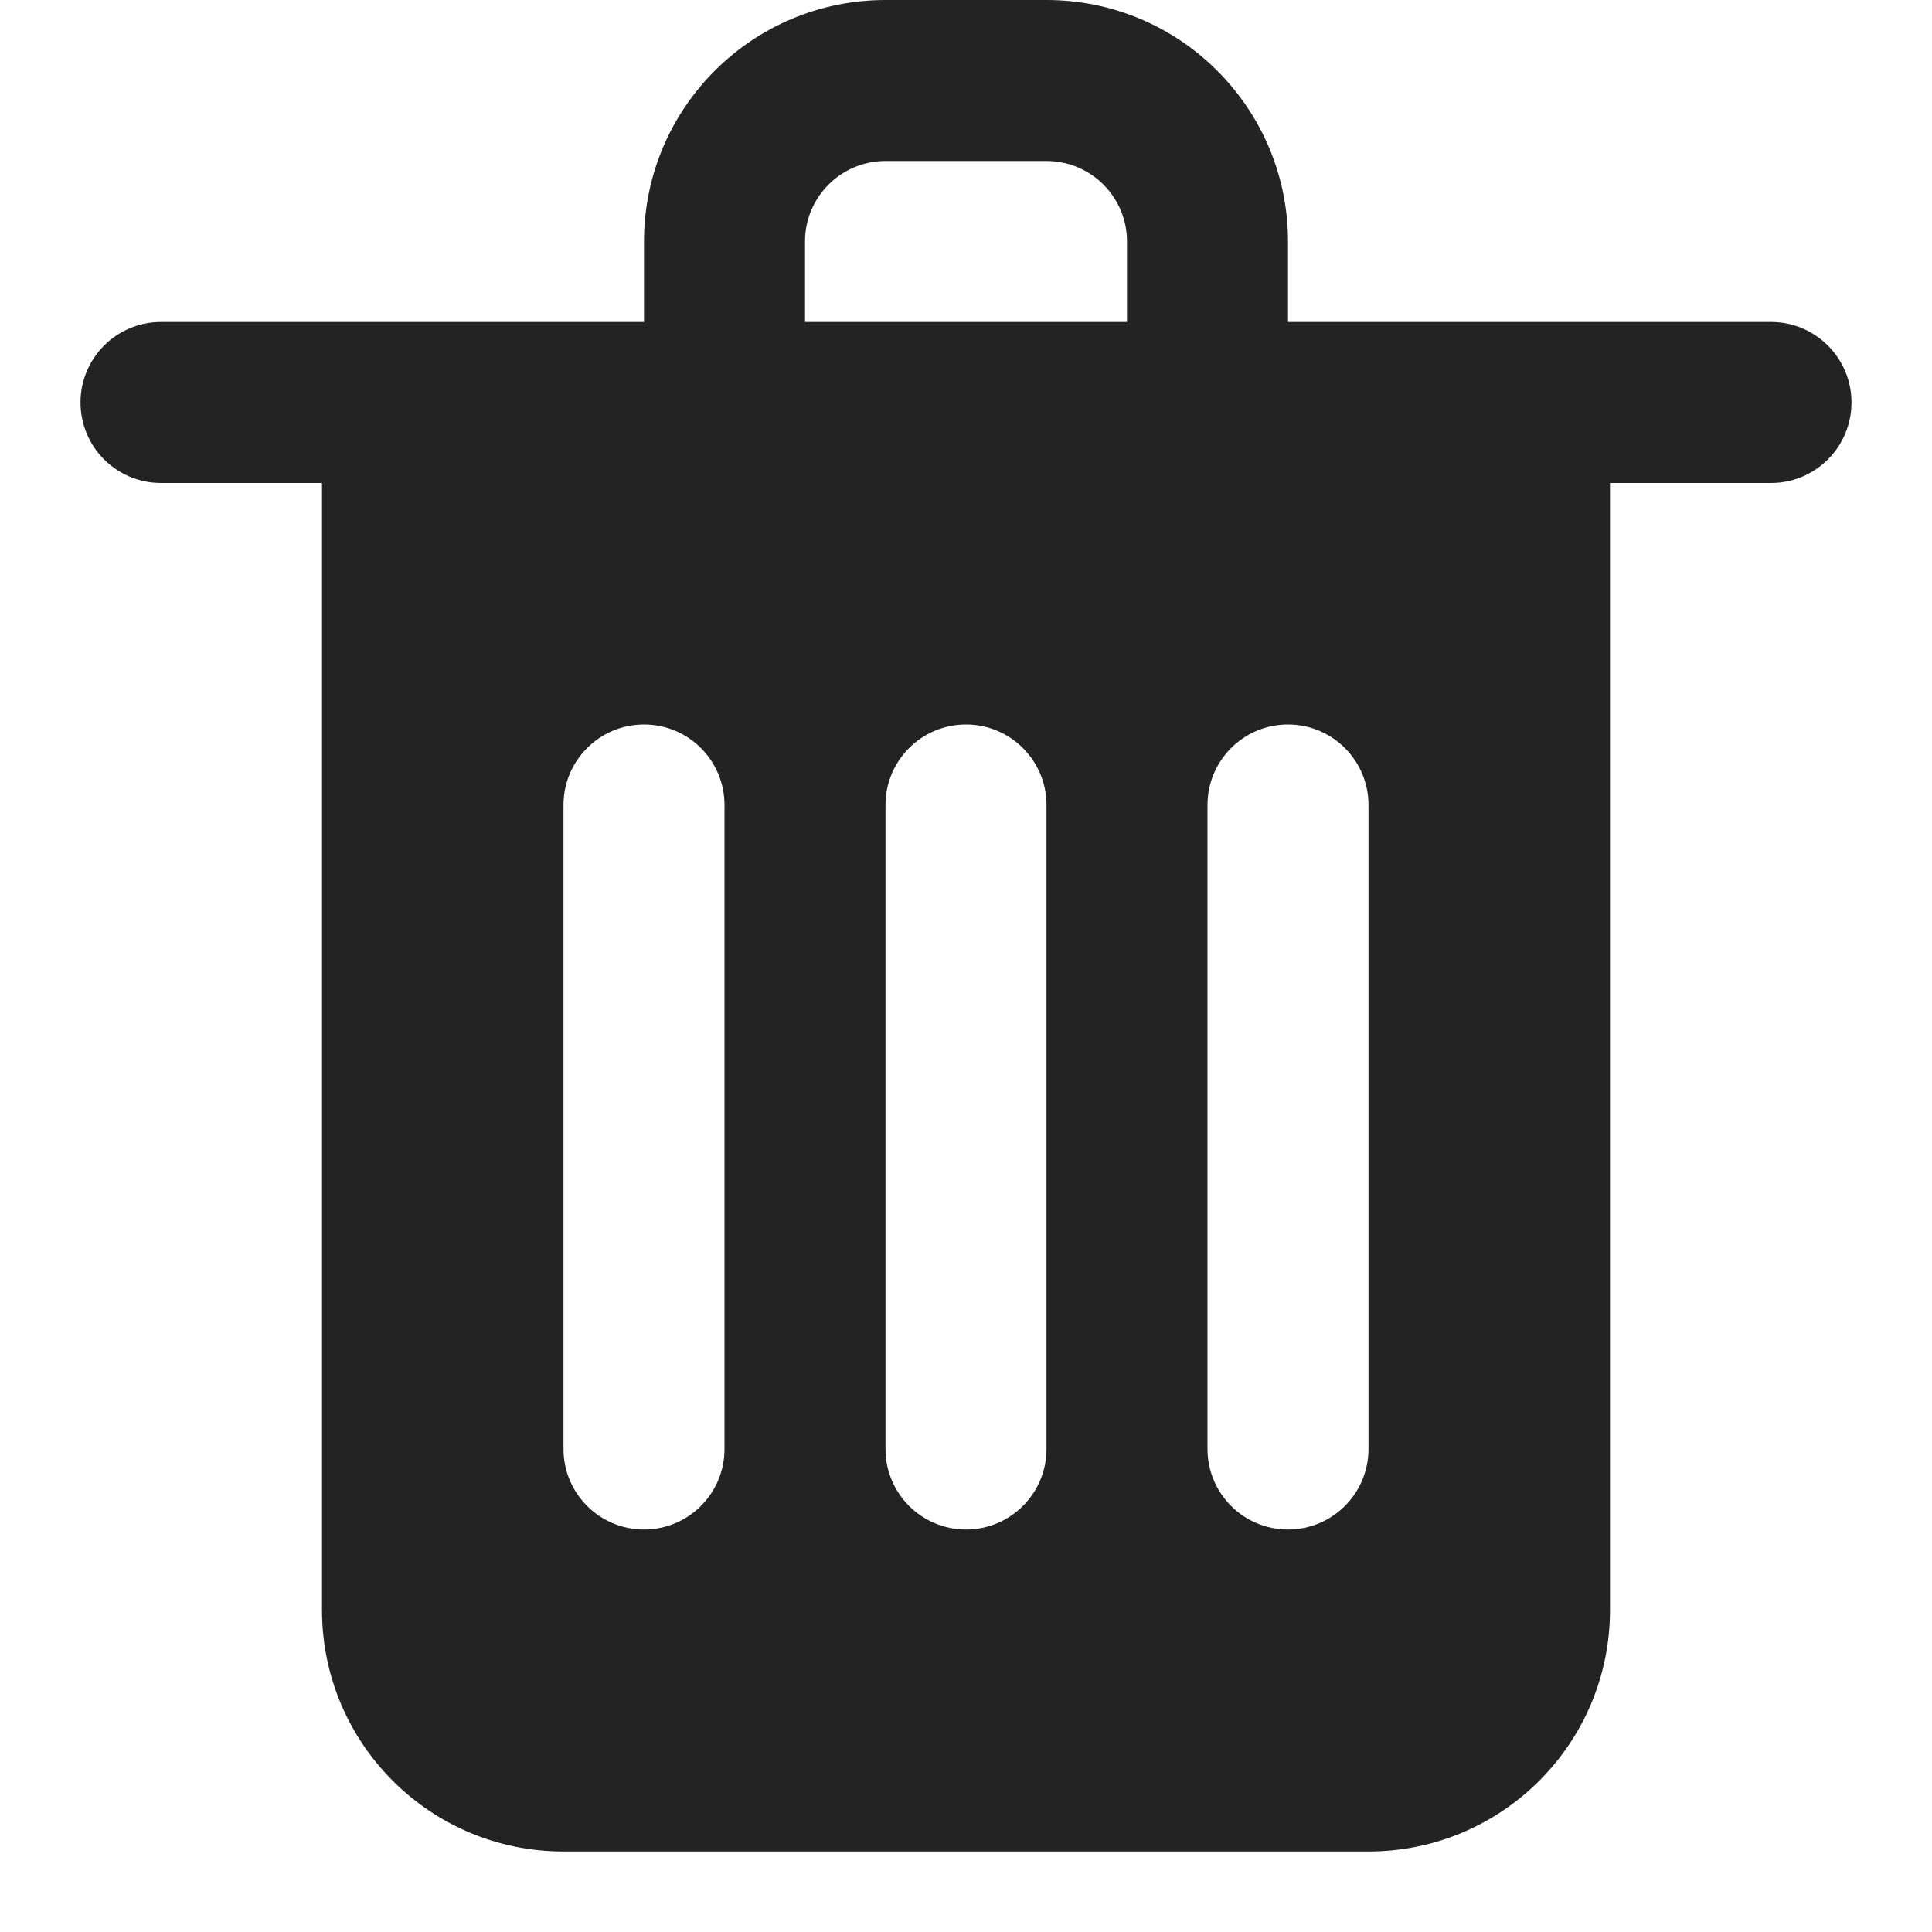
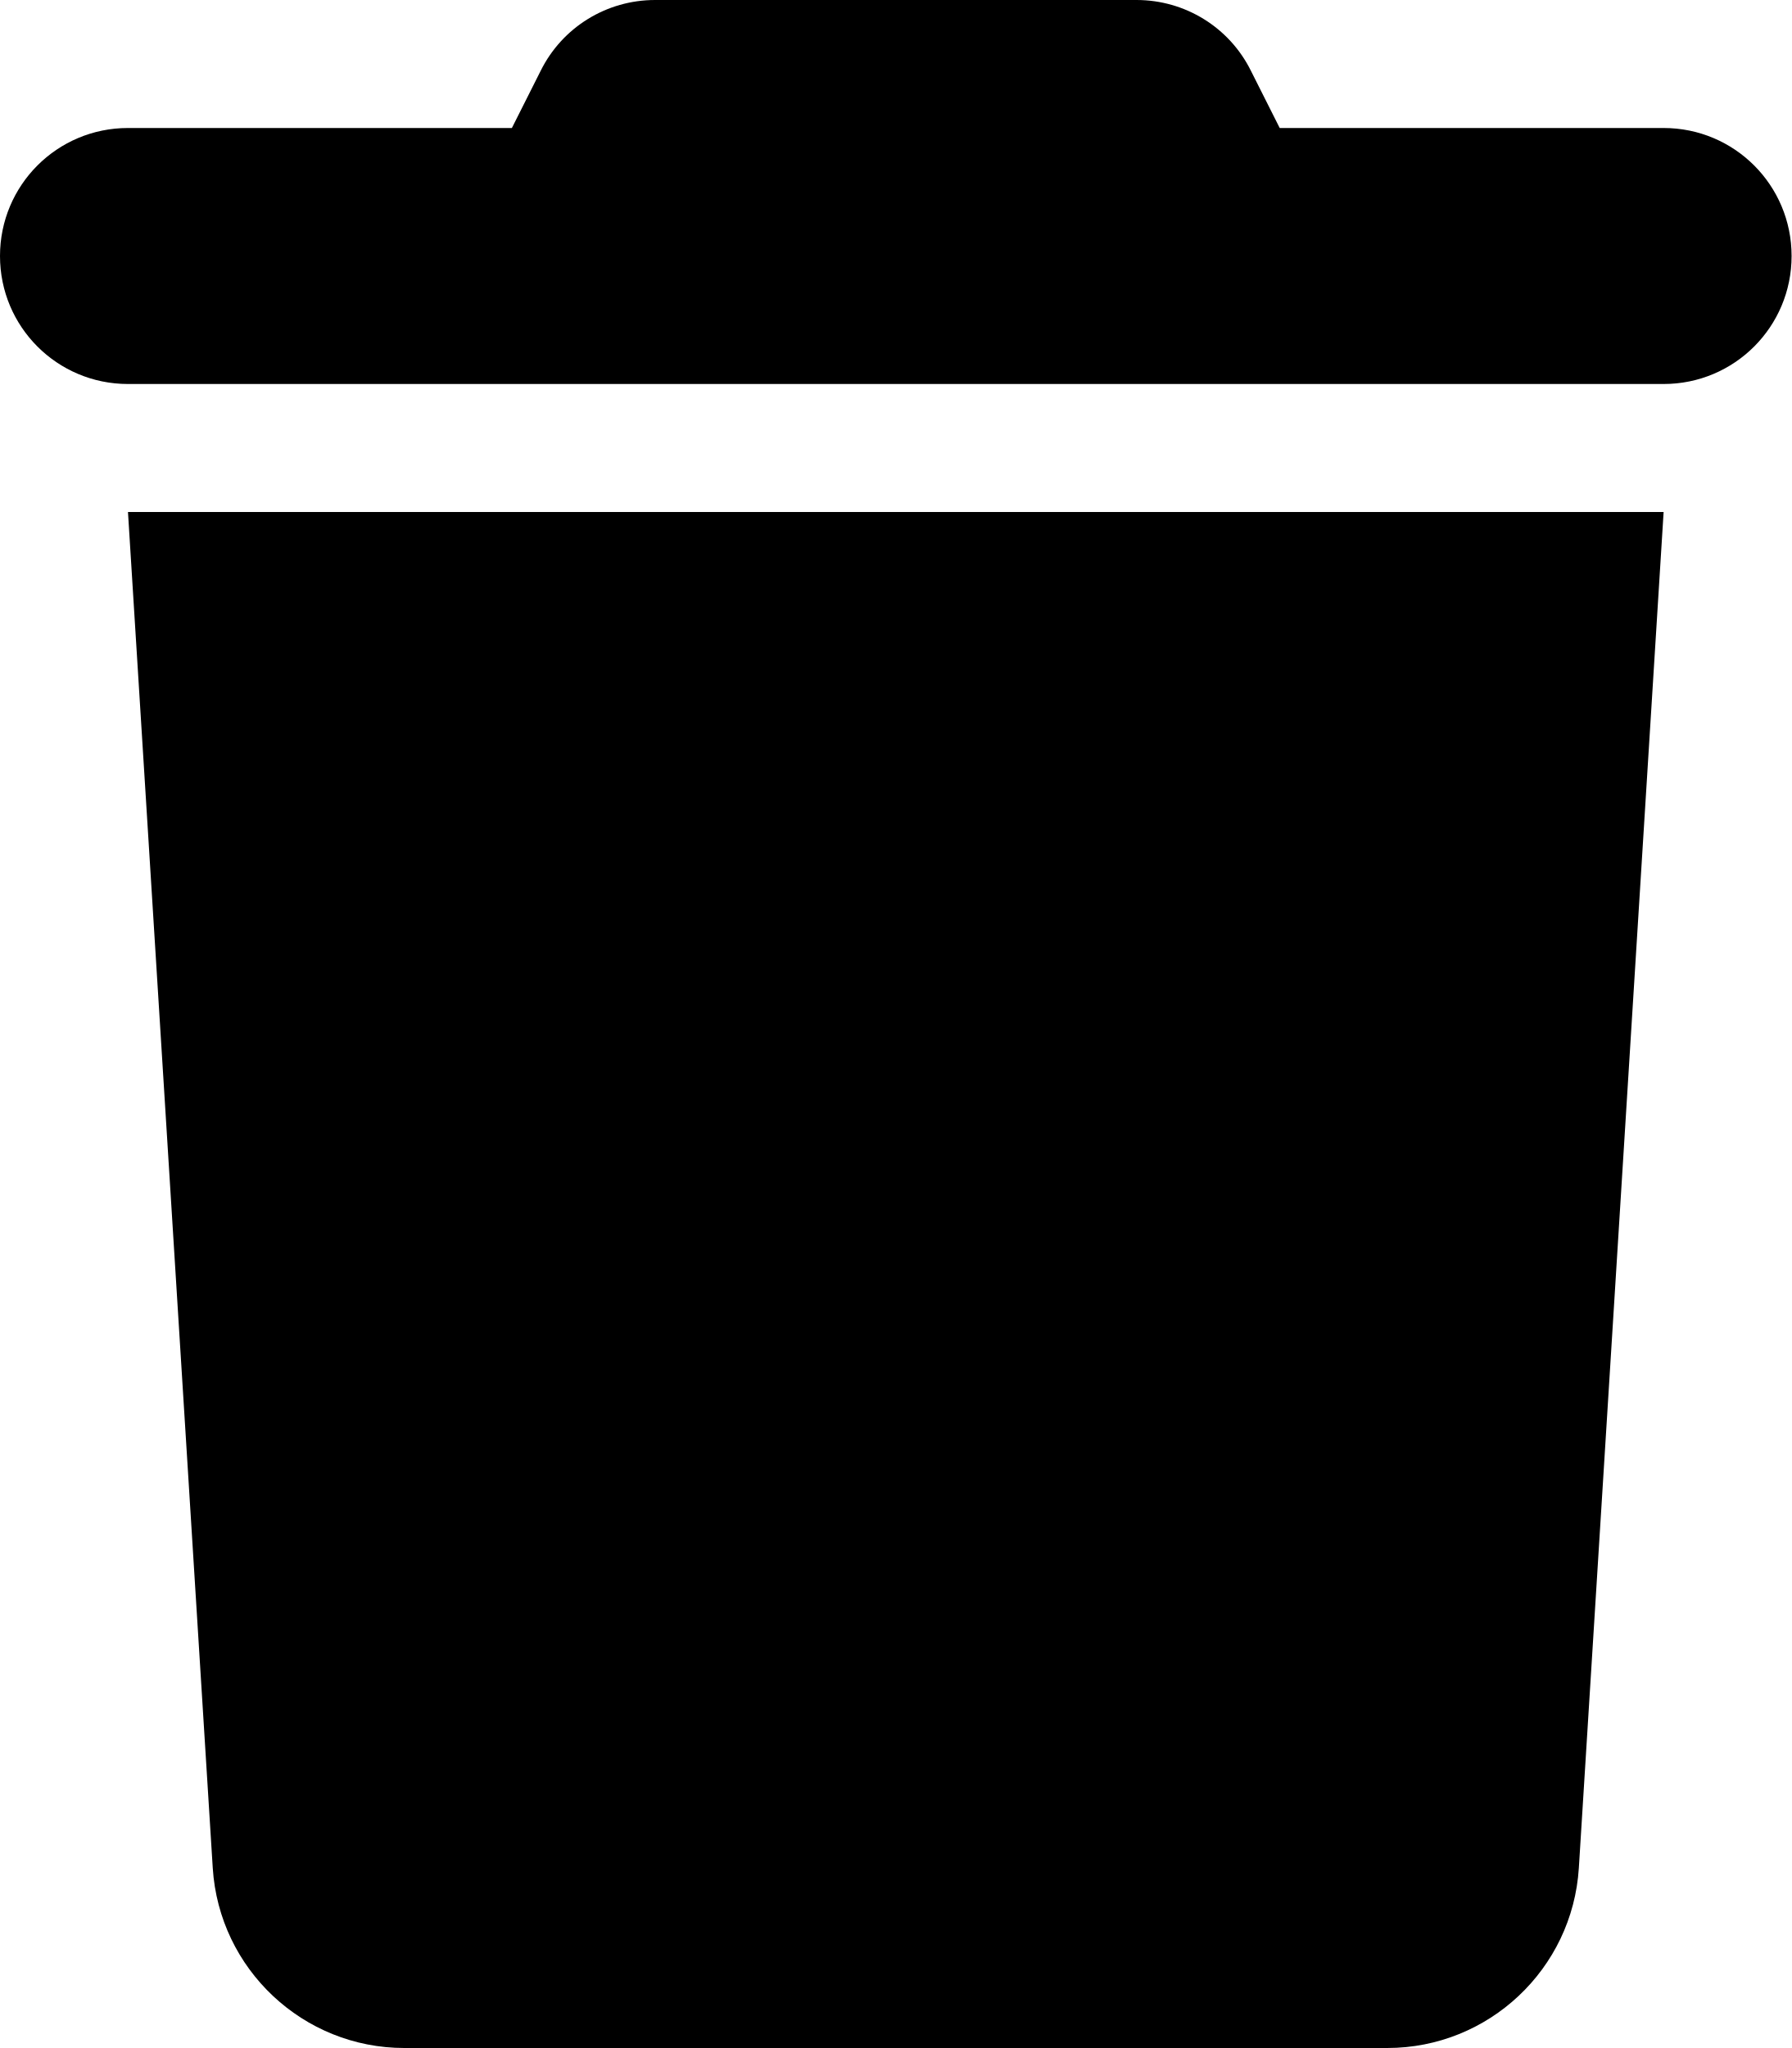
- <svg xmlns="http://www.w3.org/2000/svg" id="Icons" viewBox="0 0 24 24">
-   <defs>
-     <style>.cls-1{fill:#232323;}</style>
-   </defs>
-   <path class="cls-1" d="M22,4H16V3a3,3,0,0,0-3-3H11A3,3,0,0,0,8,3V4H2A1,1,0,0,0,2,6H4V20a3,3,0,0,0,3,3H17a3,3,0,0,0,3-3V6h2a1,1,0,0,0,0-2ZM10,3a1,1,0,0,1,1-1h2a1,1,0,0,1,1,1V4H10ZM9,18a1,1,0,0,1-2,0V10a1,1,0,0,1,2,0Zm4,0a1,1,0,0,1-2,0V10a1,1,0,0,1,2,0Zm4,0a1,1,0,0,1-2,0V10a1,1,0,0,1,2,0Z" />
+ <svg xmlns="http://www.w3.org/2000/svg" viewBox="0 0 448 512">
+   <path d="M135.2 17.7L128 32H32C14.3 32 0 46.3 0 64S14.3 96 32 96H416c17.7 0 32-14.3 32-32s-14.3-32-32-32H320l-7.2-14.3C307.4 6.8 296.3 0 284.2 0H163.8c-12.1 0-23.2 6.8-28.6 17.7zM416 128H32L53.2 467c1.6 25.3 22.6 45 47.9 45H346.9c25.3 0 46.3-19.7 47.9-45L416 128z" />
</svg>
